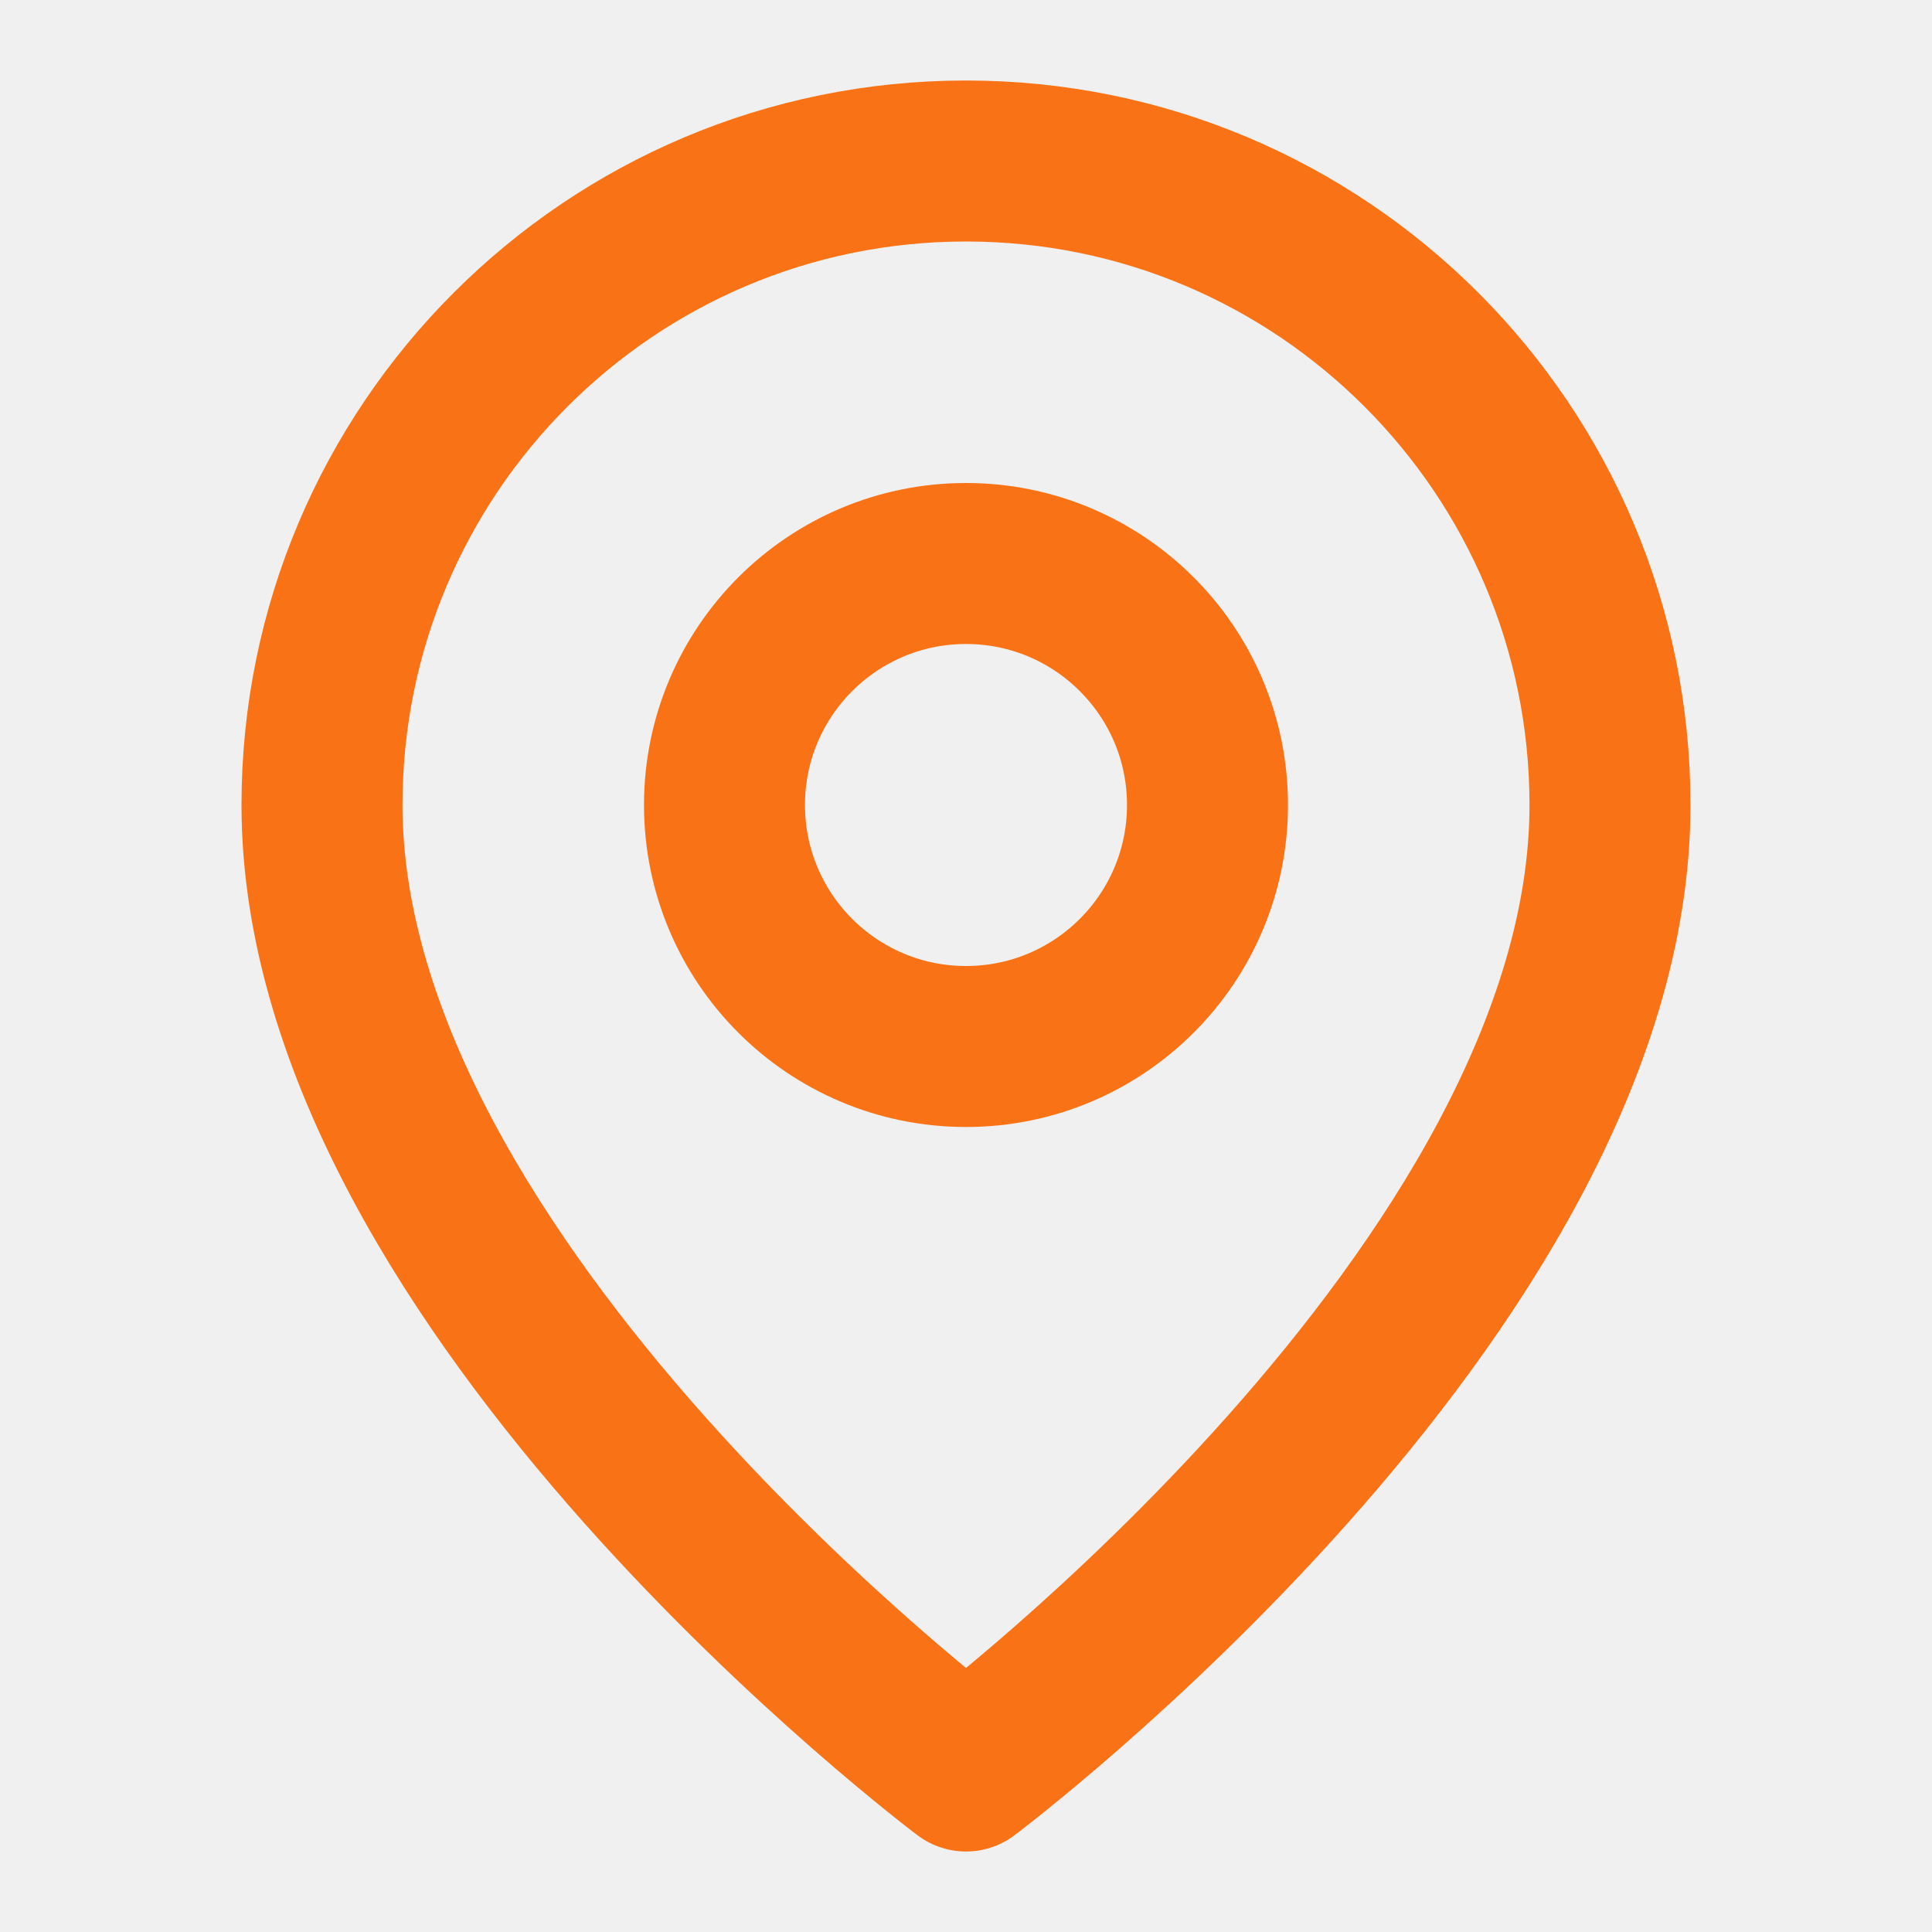
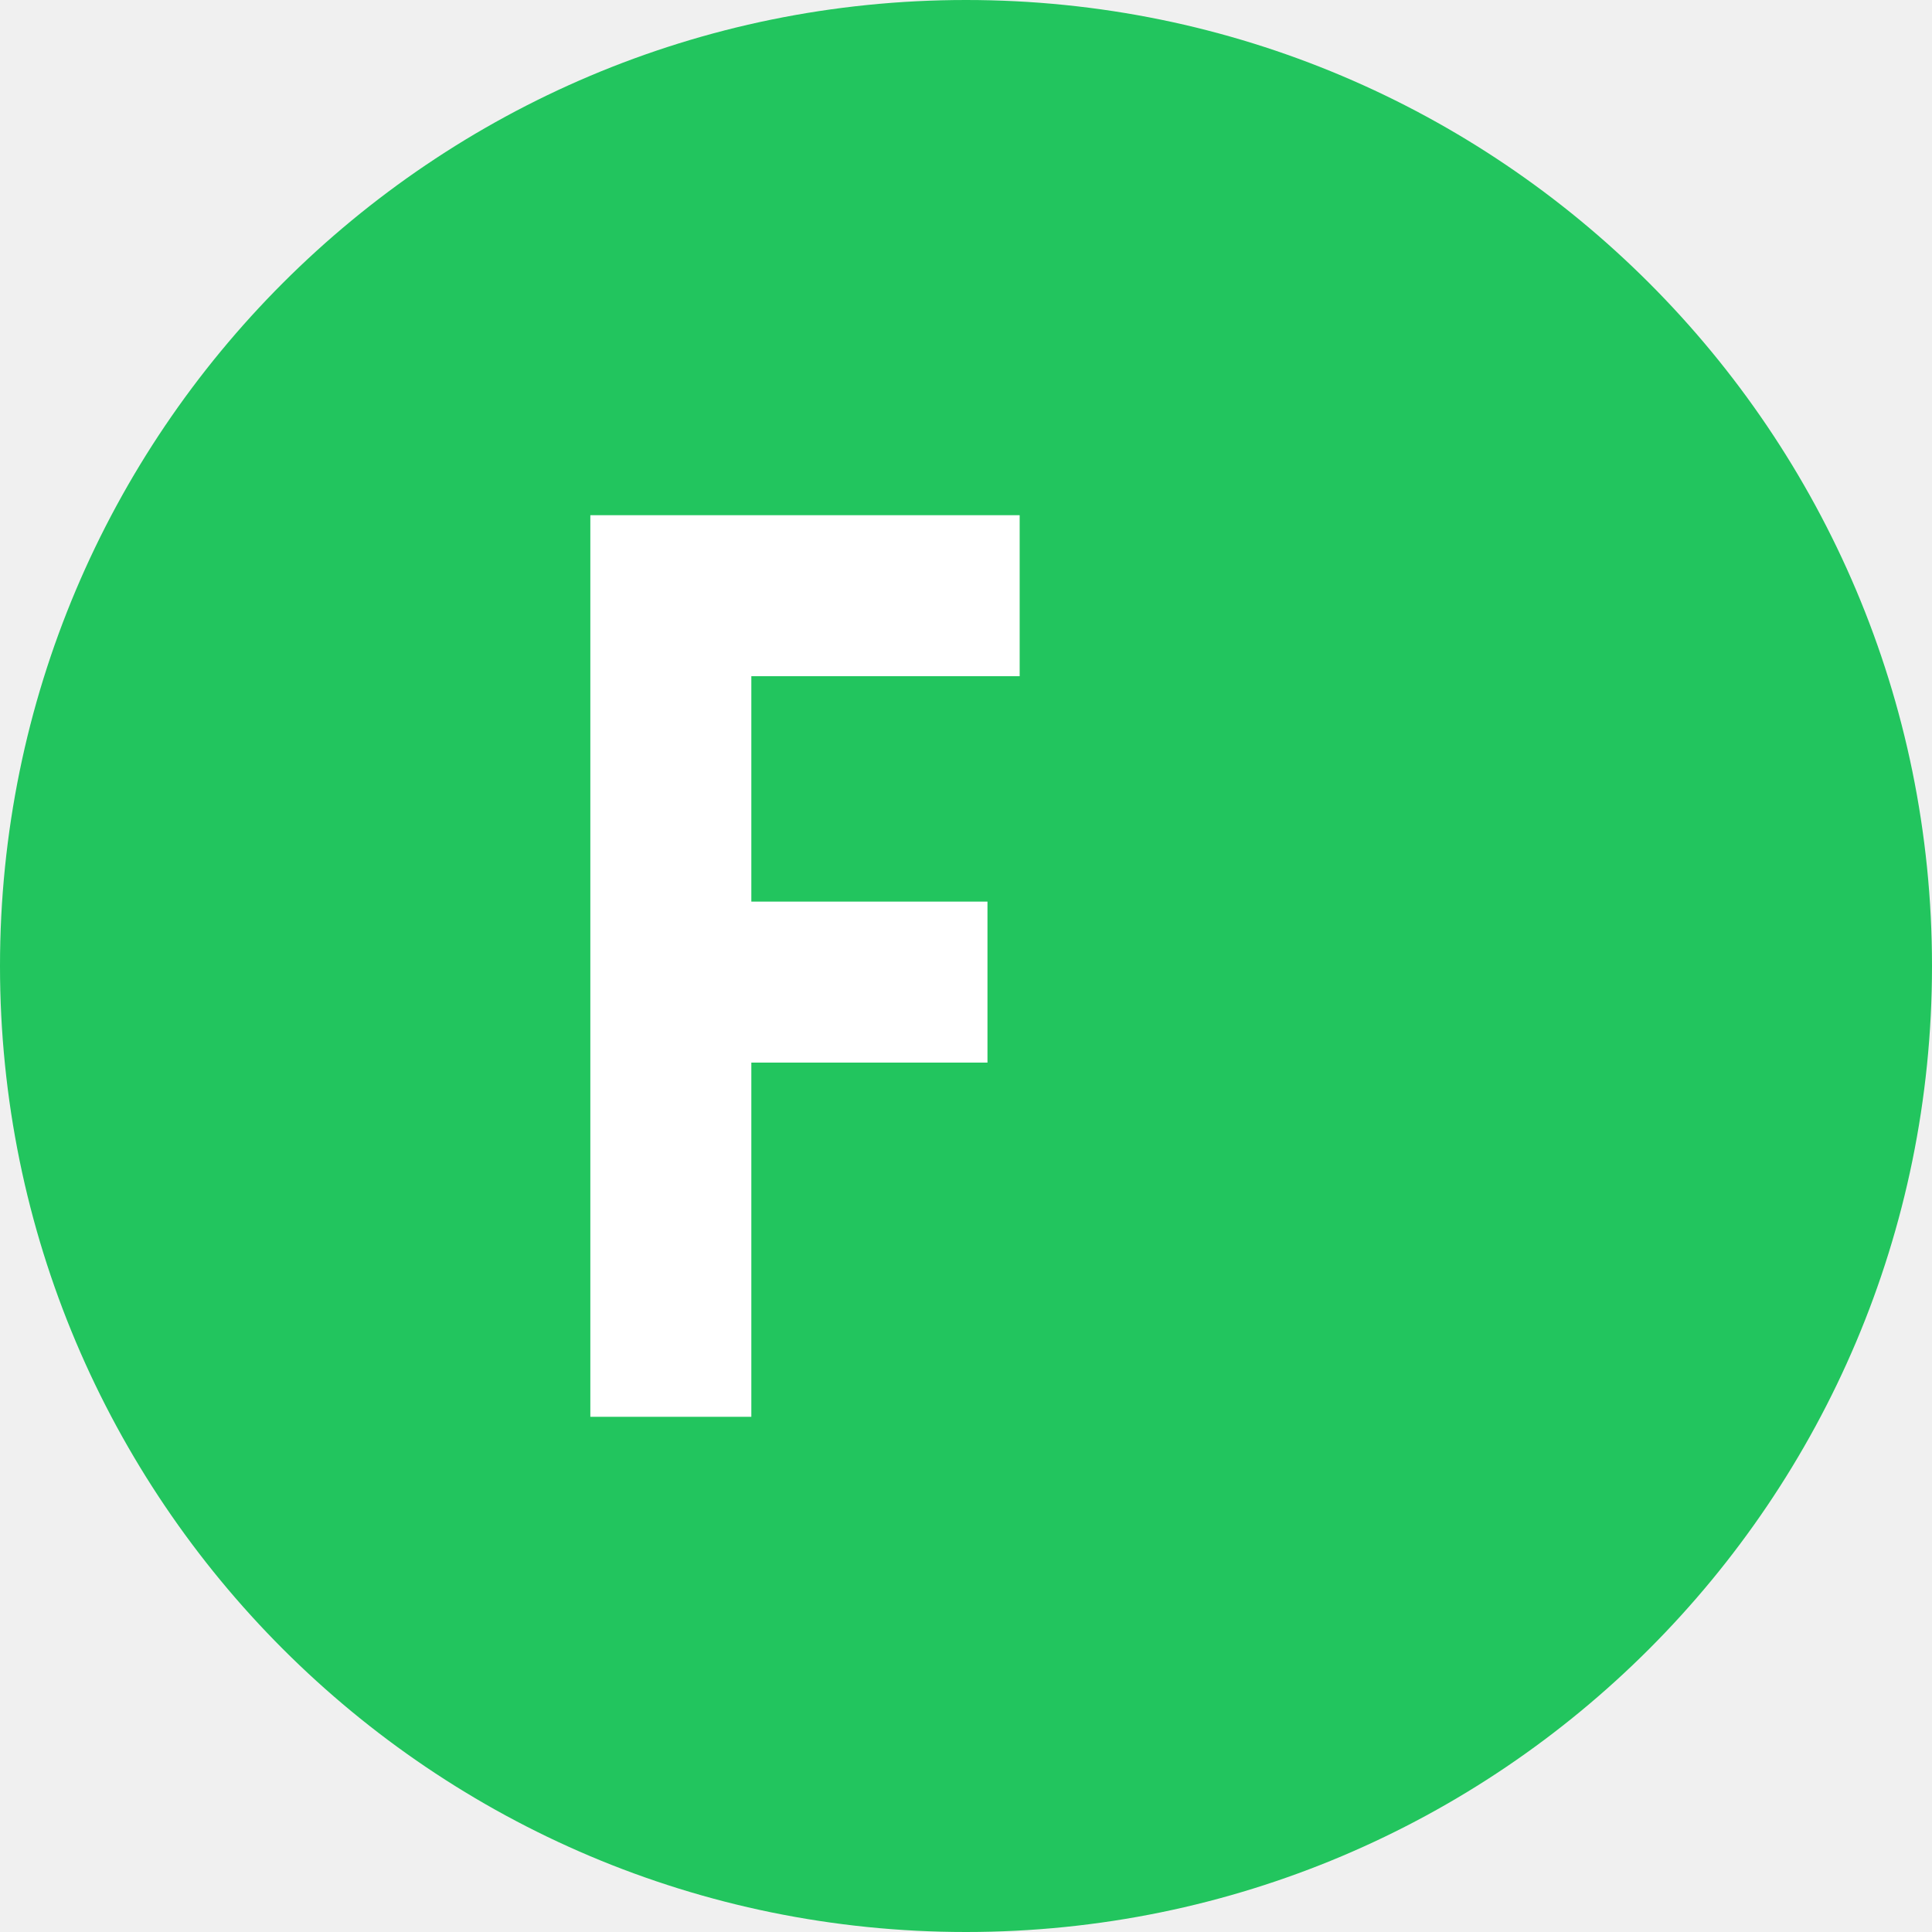
- <svg xmlns="http://www.w3.org/2000/svg" viewBox="0 0 24 24" fill="none" stroke="#f97316" stroke-width="2" stroke-linecap="round" stroke-linejoin="round">
-   <path d="M20 10c0 6-8 12-8 12s-8-6-8-12a8 8 0 0 1 16 0Z" />
-   <circle cx="12" cy="10" r="3" />
+ <svg xmlns="http://www.w3.org/2000/svg" width="180" height="180" viewBox="0 0 180 180" fill="none">
+   <circle cx="90" cy="90" r="90" fill="#22c55e" />
+   <path d="M70 48H95V63H70V84H92V99H70V132H55V48H70Z" fill="white" />
</svg>
